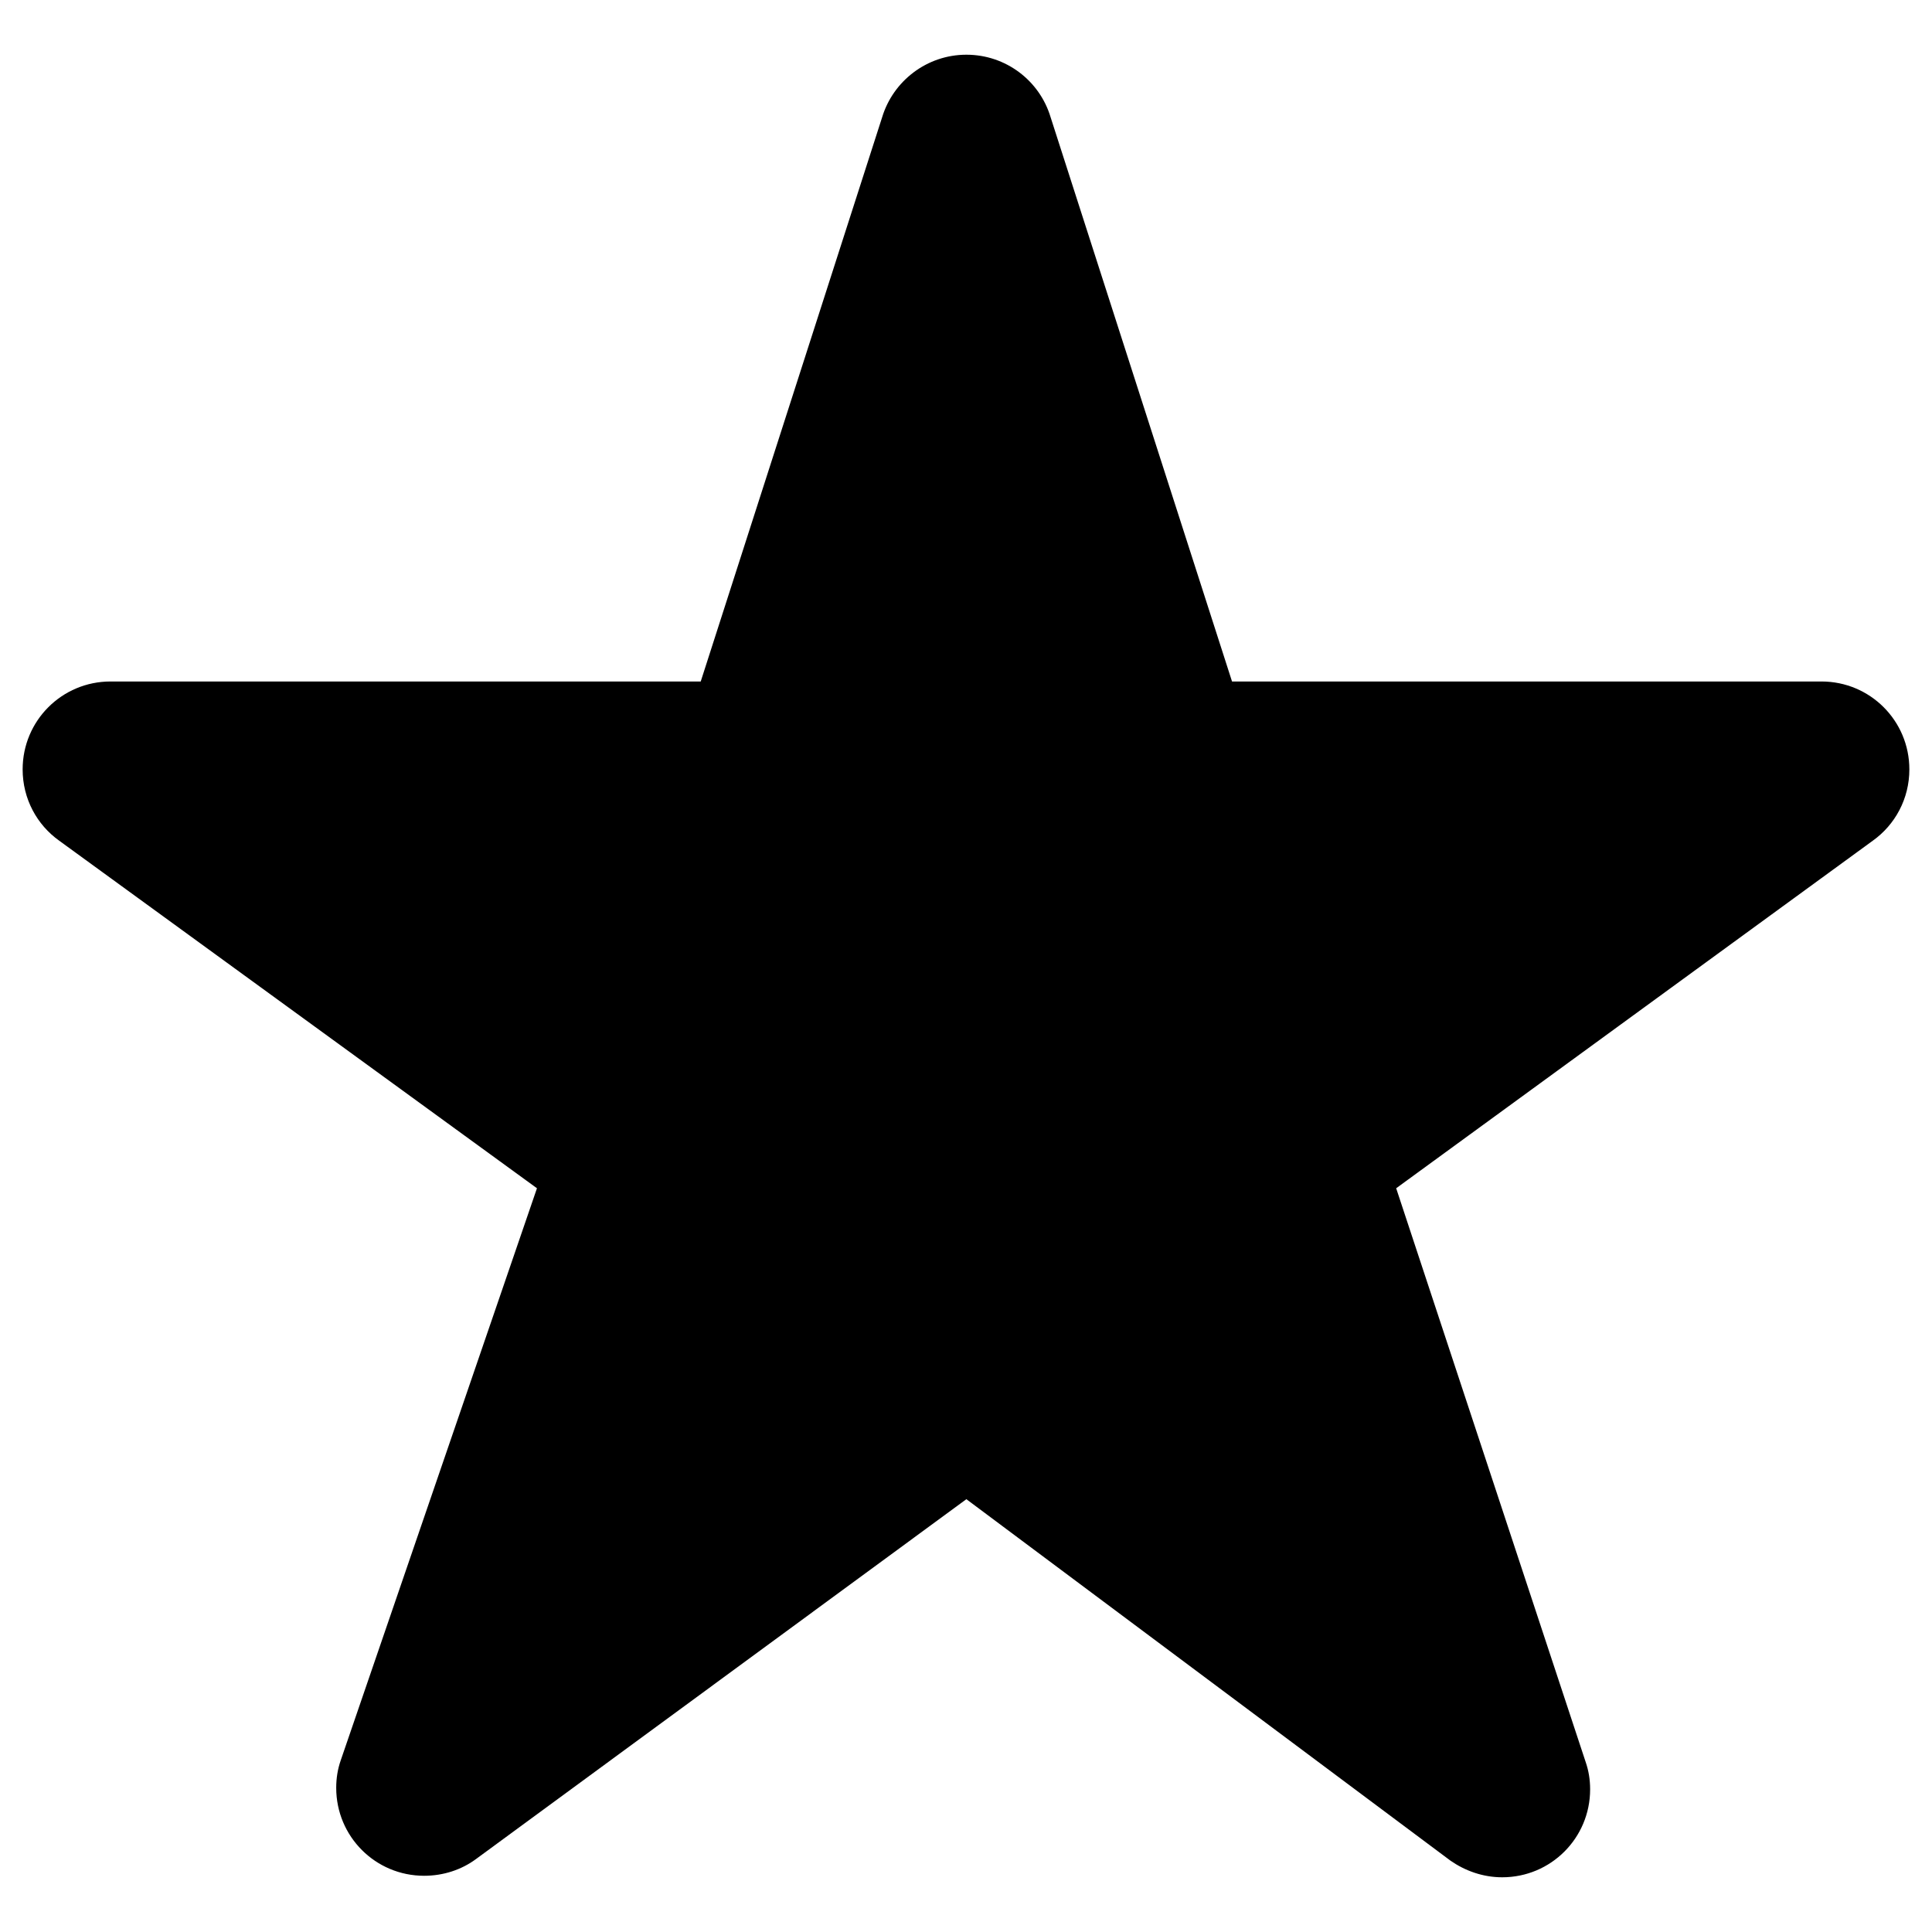
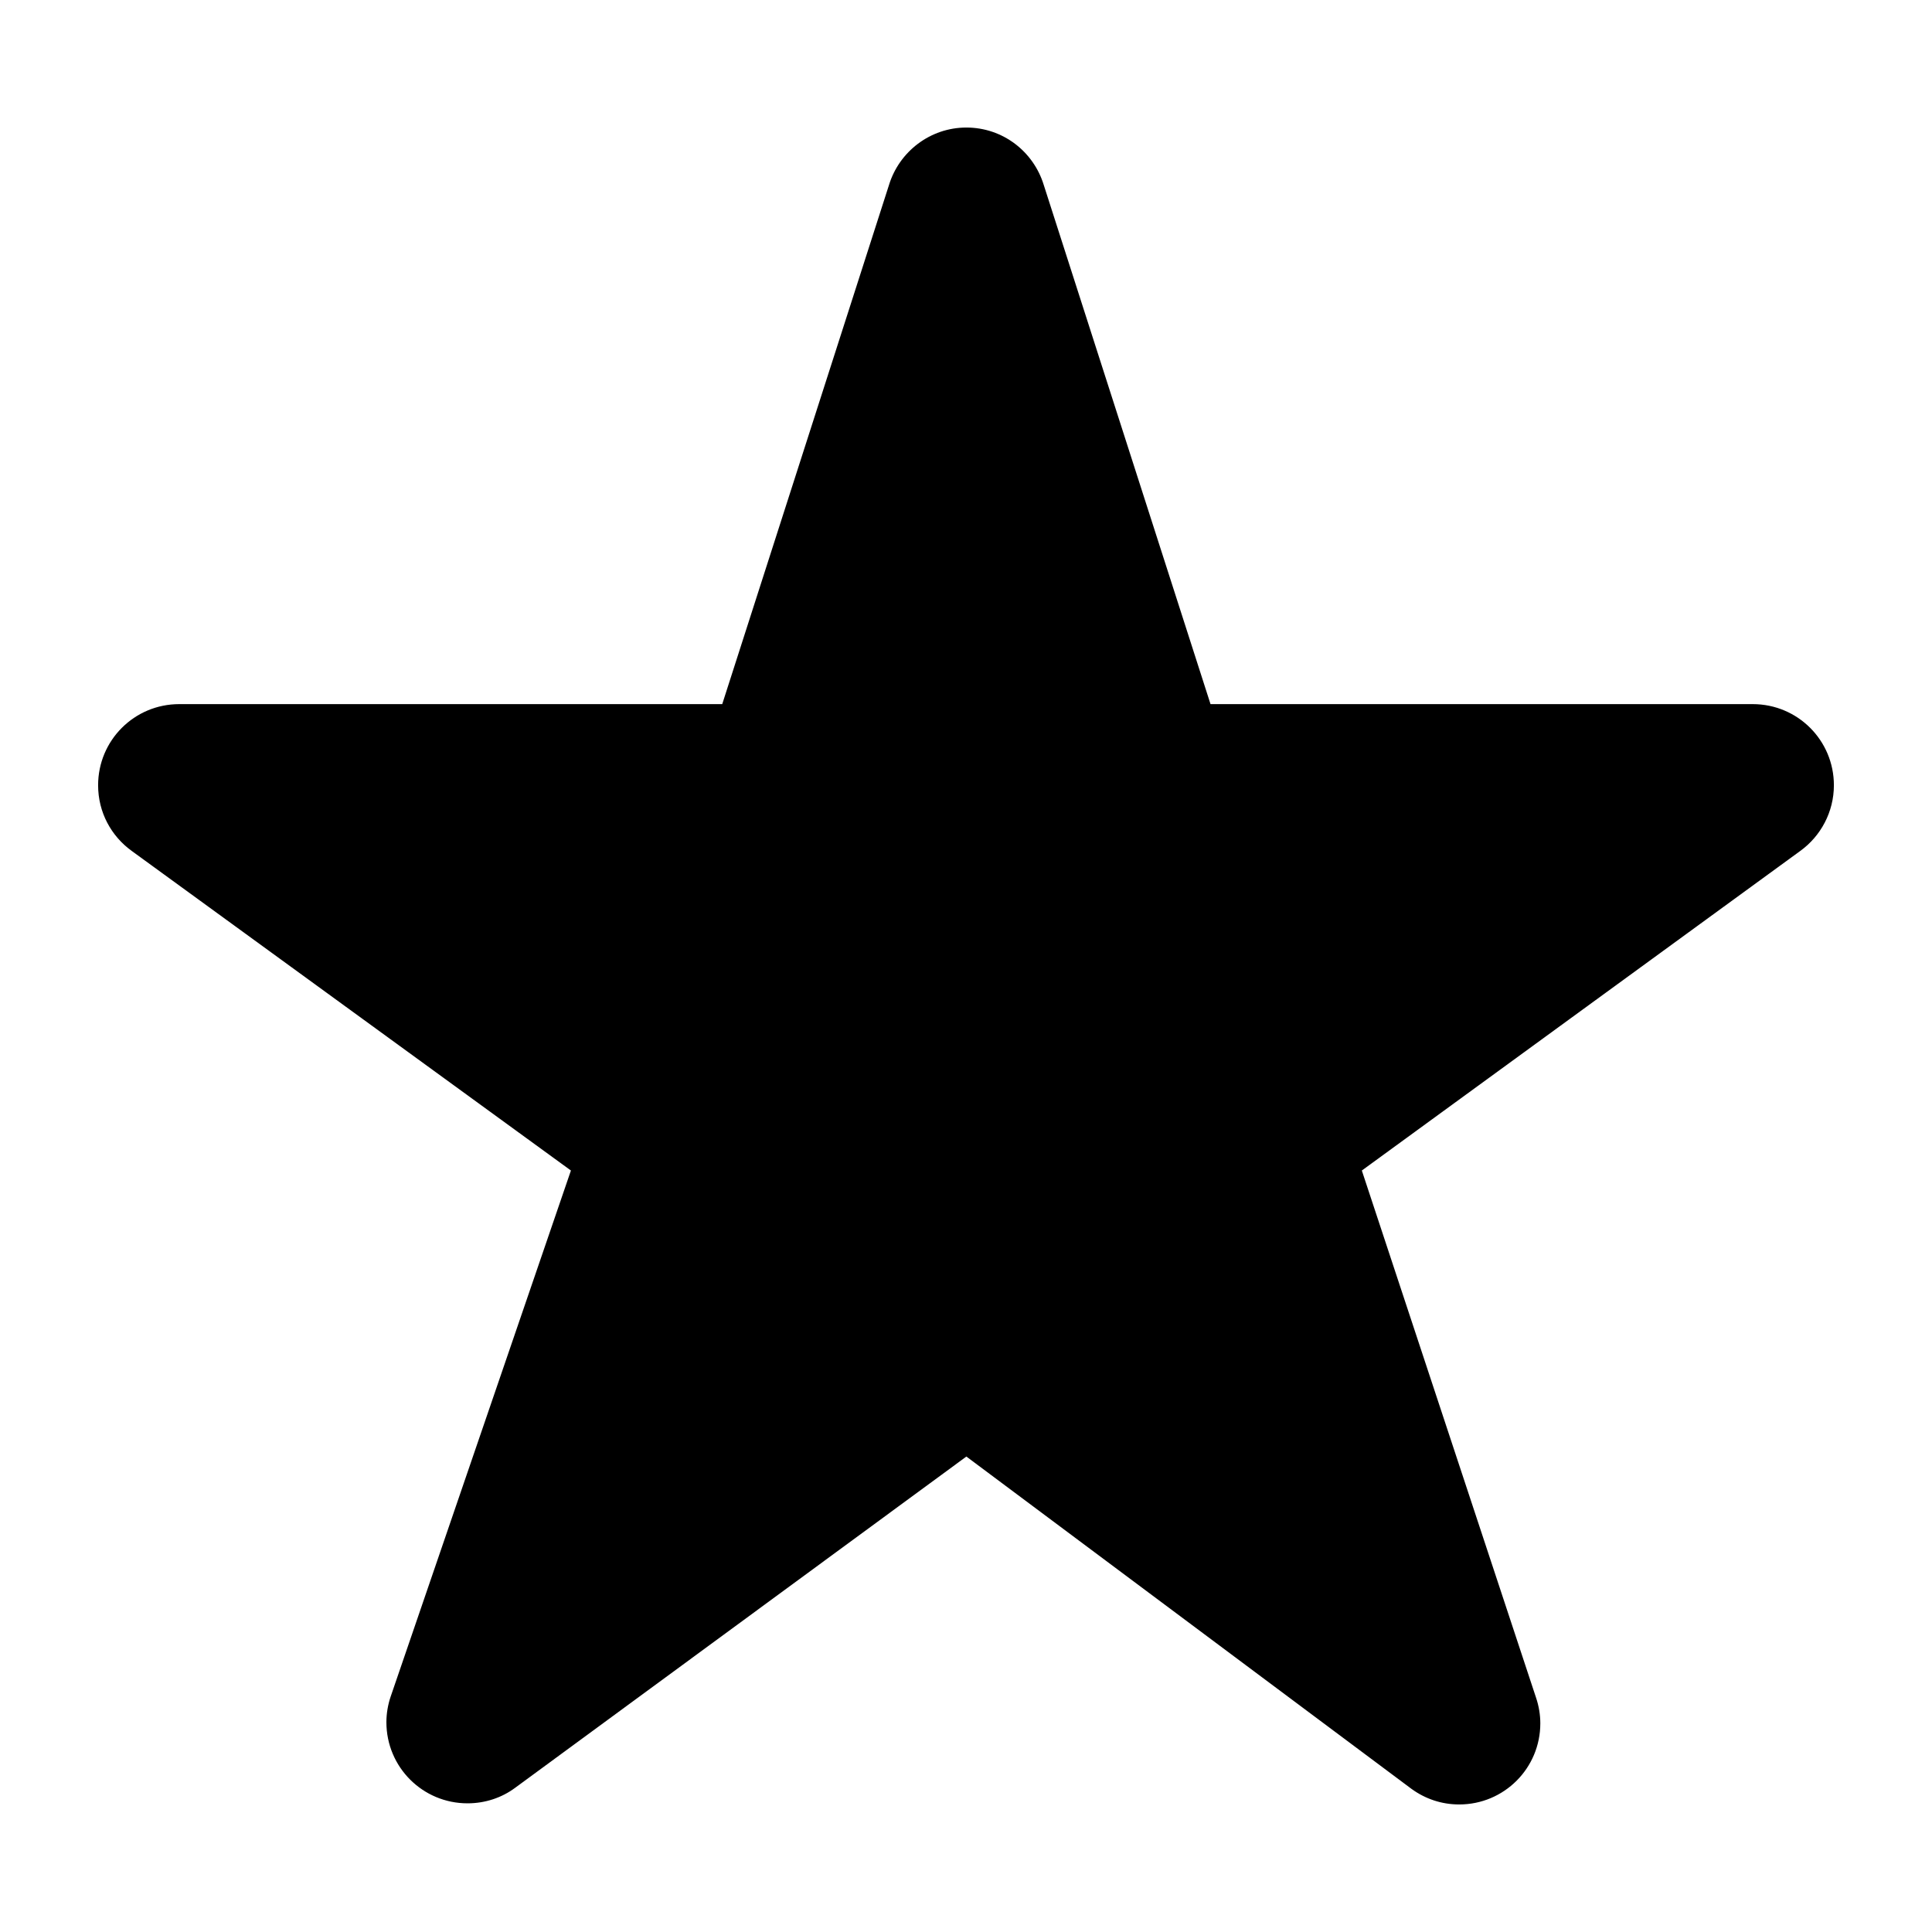
<svg xmlns="http://www.w3.org/2000/svg" version="1.1" x="0px" y="0px" viewBox="0 0 512 512" enable-background="new 0 0 512 512" xml:space="preserve">
  <g id="Layer_1">
-     <path id="STAR_2_" fill-rule="evenodd" clip-rule="evenodd" d="M496.3,222.8L496.3,222.8L370,314.9l50.2,152   c0.8,2.3,1.2,4.7,1.2,7.3c0,12.9-10.4,23.3-23.3,23.3c-5.1,0-9.8-1.7-13.7-4.4l0,0l-128.3-95.8l-130,95.4l0,0   c-3.8,2.8-8.6,4.4-13.7,4.4c-12.9,0-23.3-10.4-23.3-23.3c0-2.6,0.4-5,1.2-7.3l52-151.6L15.7,222.8l0,0C9.8,218.6,6,211.7,6,203.9   c0-12.9,10.4-23.3,23.3-23.3l0,0h156.4L233.8,31c2.9-9.5,11.8-16.5,22.3-16.5c10.5,0,19.4,6.9,22.3,16.5l48.1,149.6h156.2l0,0   c12.9,0,23.3,10.4,23.3,23.3C506,211.7,502.2,218.6,496.3,222.8z" />
+     <path id="STAR_2_" fill-rule="evenodd" clip-rule="evenodd" d="M477.1,225.5L477.1,225.5l-116.2,84.7L407.1,450   c0.7,2.1,1.1,4.4,1.1,6.7c0,11.9-9.6,21.5-21.5,21.5c-4.7,0-9-1.5-12.6-4.1l0,0l-118-88.1l-119.6,87.8l0,0   c-3.5,2.6-7.9,4.1-12.6,4.1c-11.9,0-21.5-9.6-21.5-21.5c0-2.3,0.4-4.6,1.1-6.7l47.8-139.5L34.9,225.5l0,0   c-5.4-3.9-8.9-10.2-8.9-17.4c0-11.9,9.6-21.5,21.5-21.5l0,0h143.9L235.6,49c2.7-8.8,10.9-15.2,20.5-15.2c9.7,0,17.8,6.4,20.5,15.2   l44.2,137.6h143.7l0,0c11.9,0,21.5,9.6,21.5,21.5C486,215.2,482.5,221.6,477.1,225.5z" />
  </g>
  <g id="Layer_2">
</g>
</svg>
